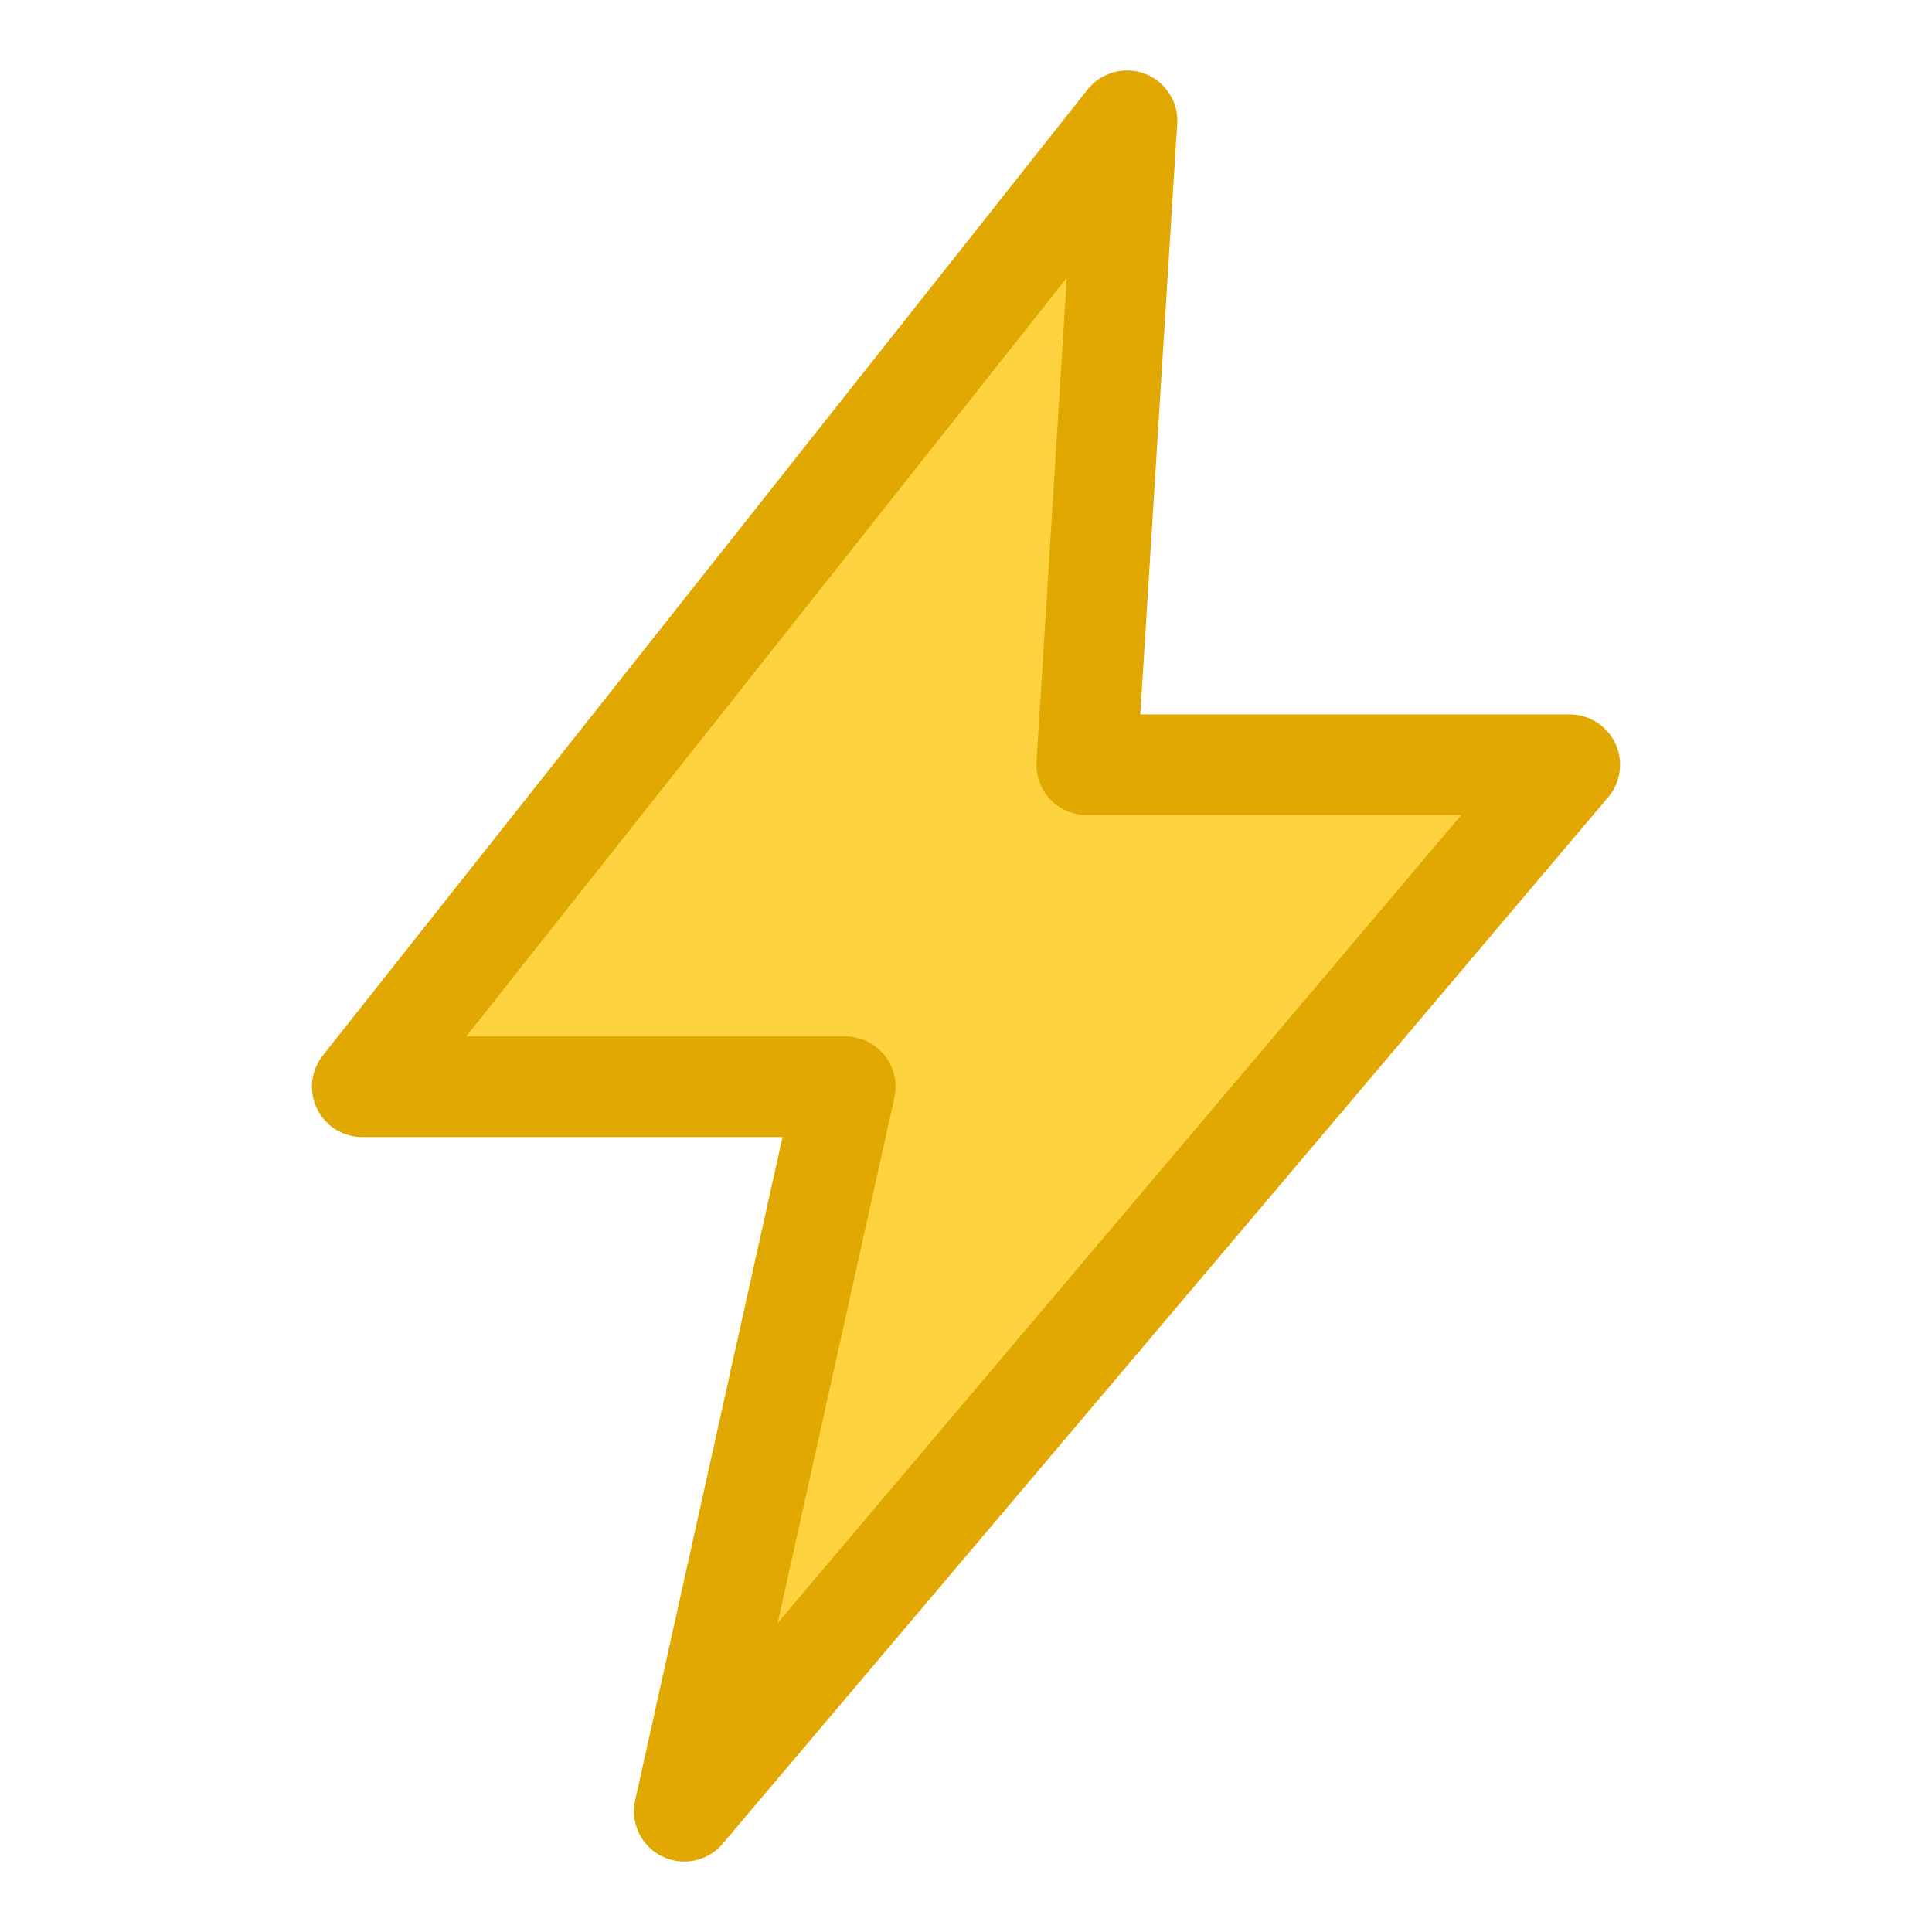
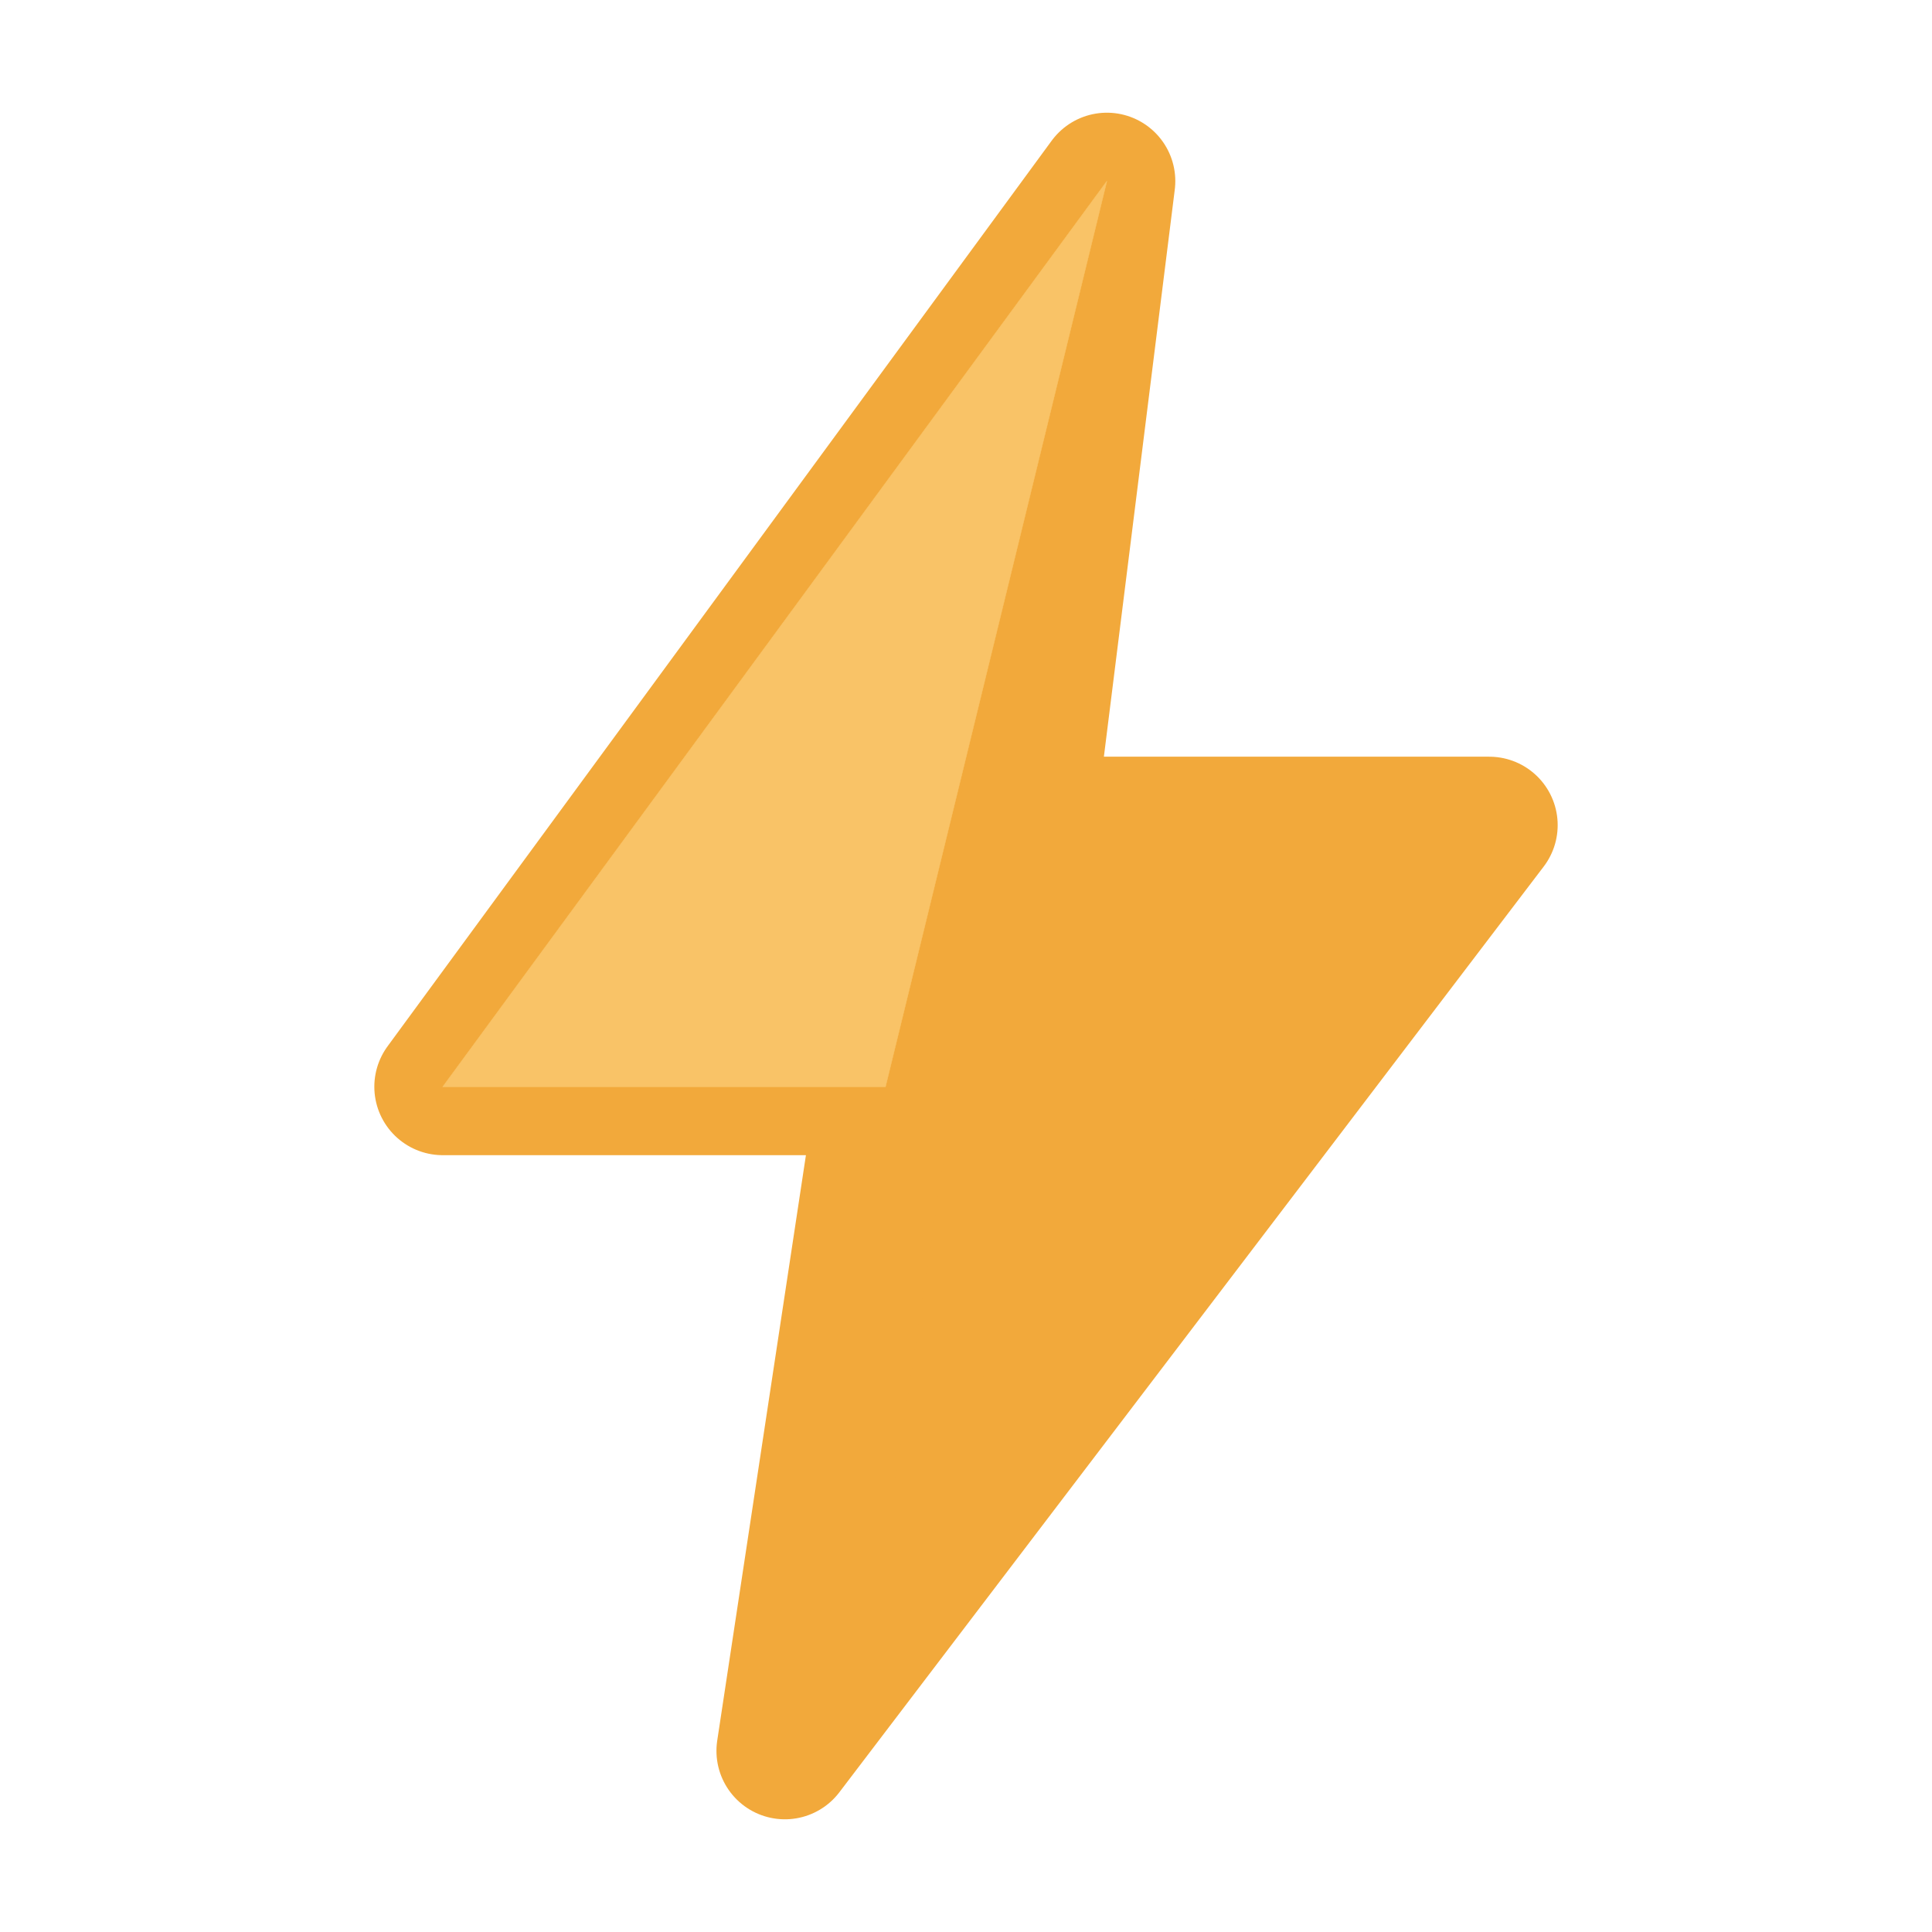
<svg xmlns="http://www.w3.org/2000/svg" width="96" height="96" viewBox="0 0 48 48">
-   <path d="M28 3L9 27h12l-4 18 22-26H27z" fill="#ffd23f" stroke="#e0a800" stroke-width="2.5" stroke-linejoin="round" />
+   <path d="M27.5 4.5L11 27h11l-2.5 16.5L37 20.5H25.5z" fill="#F2A93B" stroke="#F2A93B" stroke-width="3.4" stroke-linejoin="round" />
+   <path d="M27.5 4.5L11 27h11z" fill="#FFD88A" stroke="#FFD88A" stroke-width="0.01" opacity="0.55" />
</svg>
